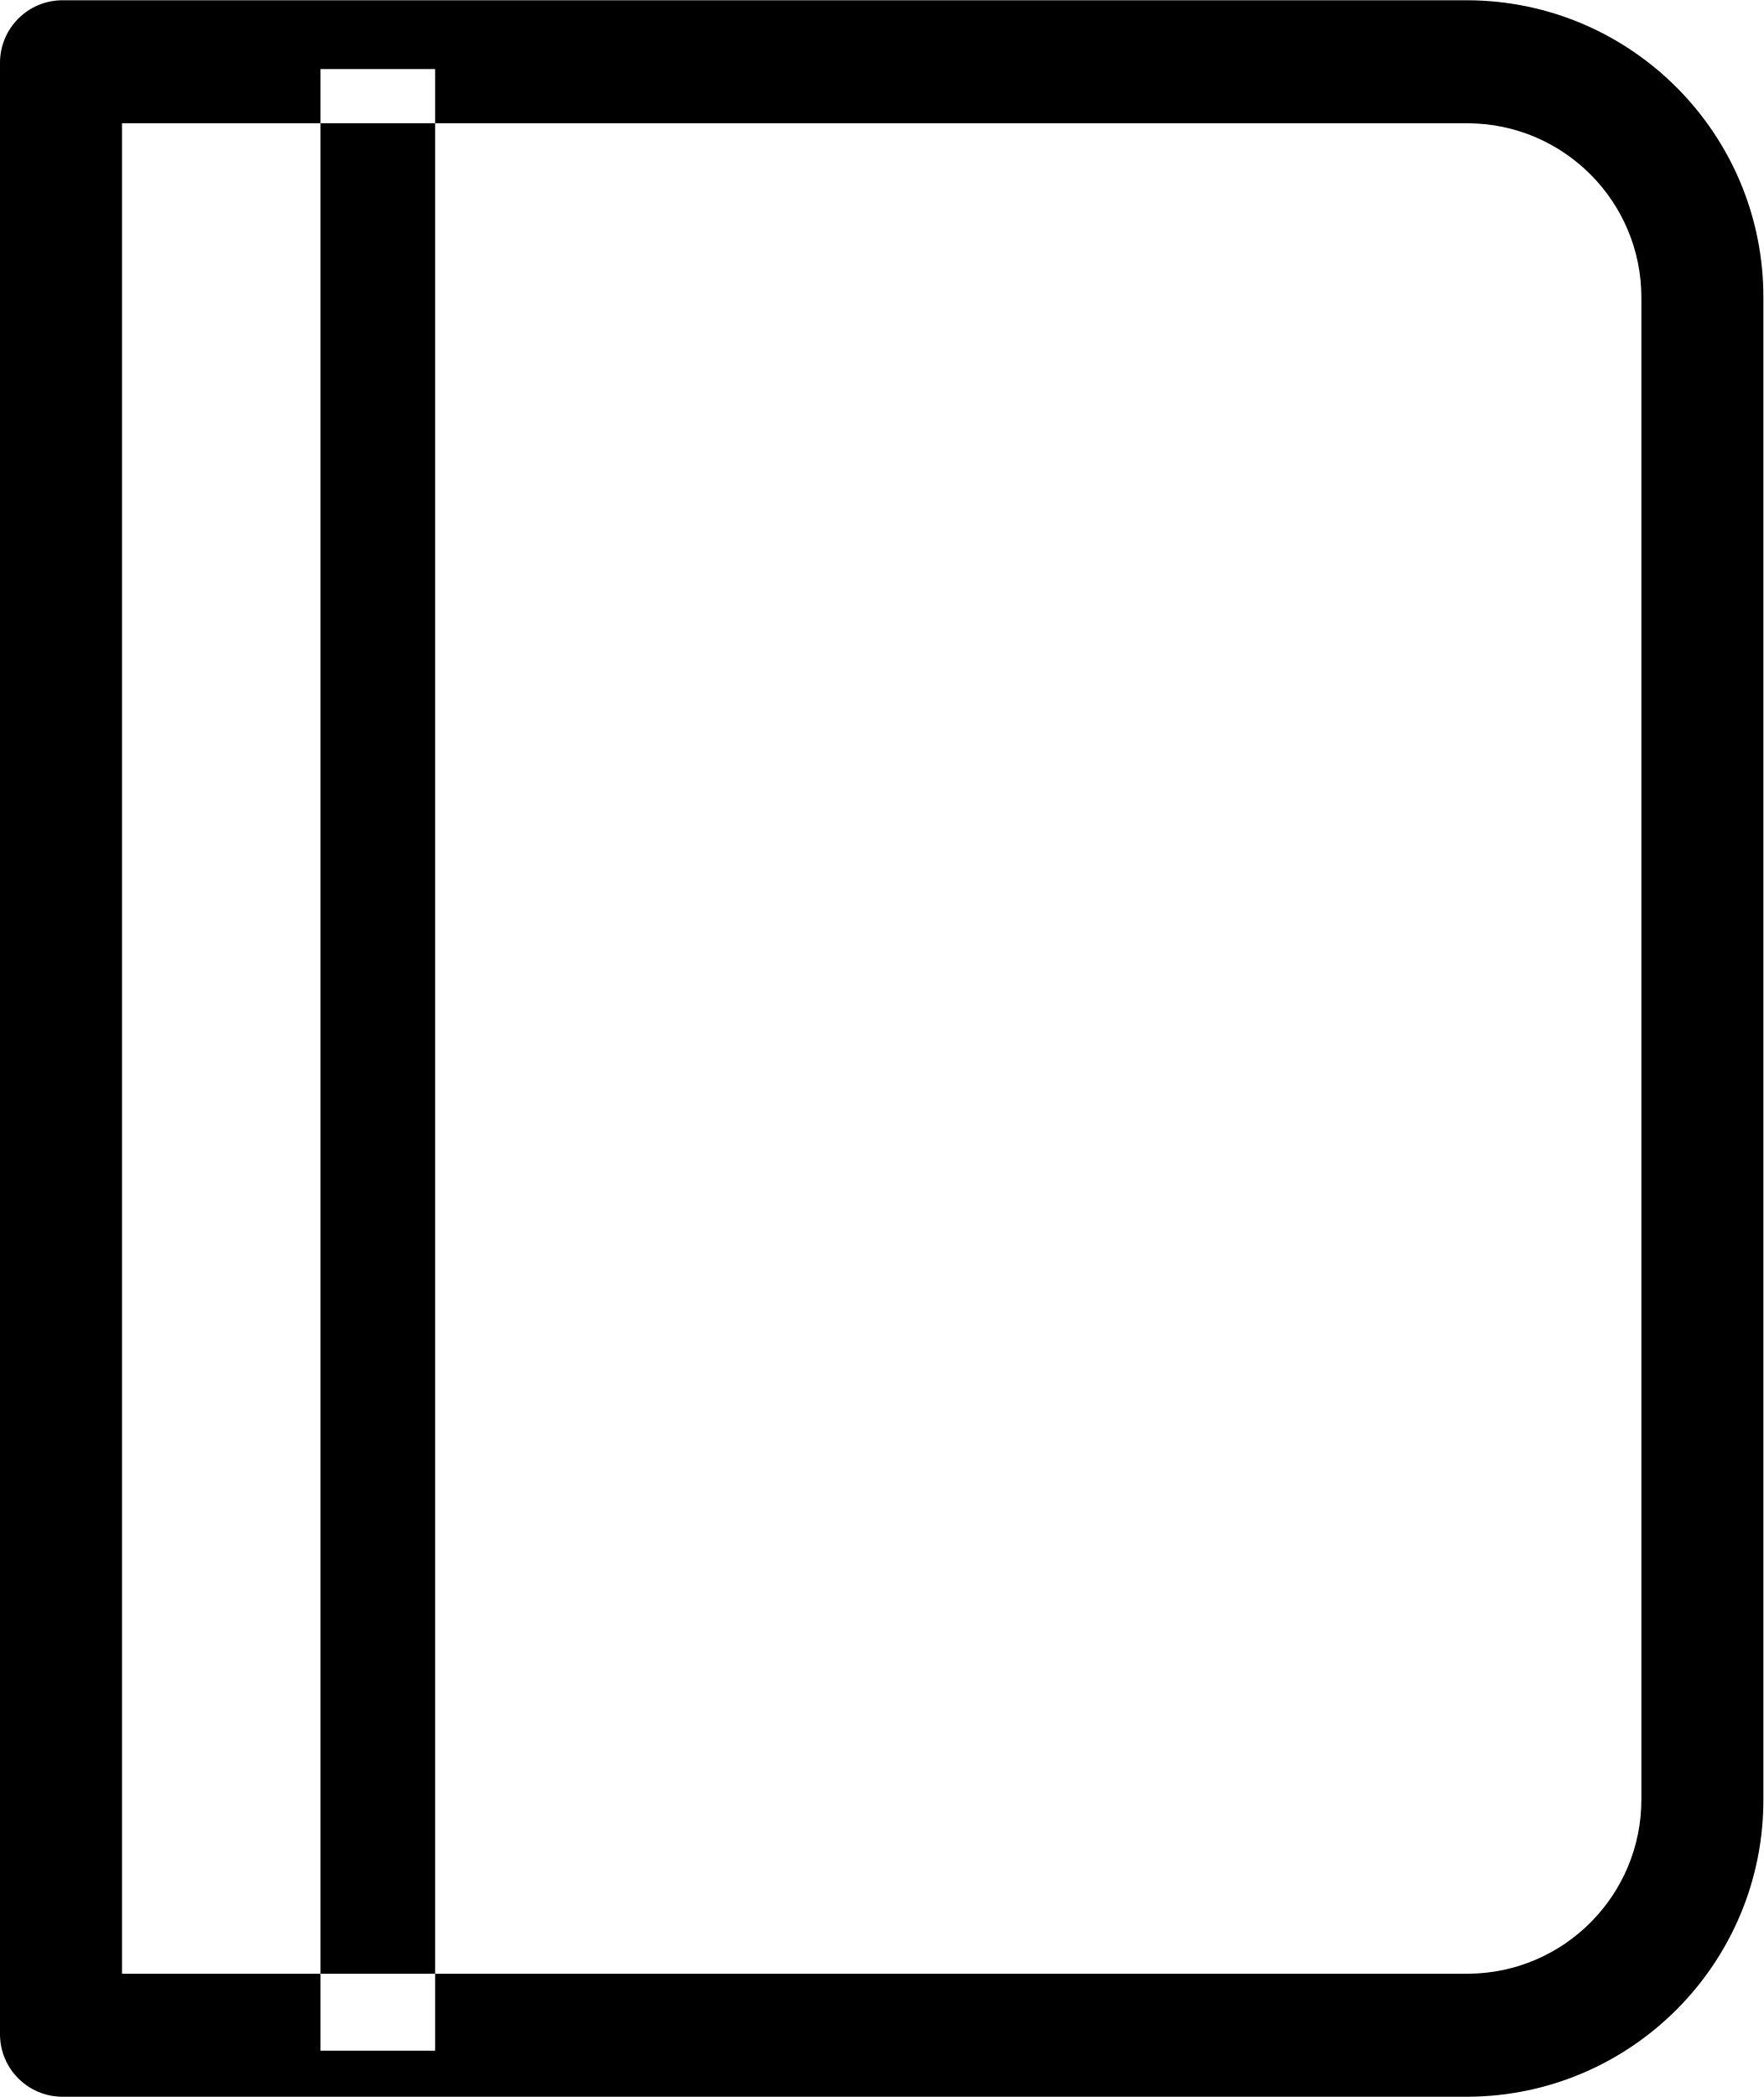
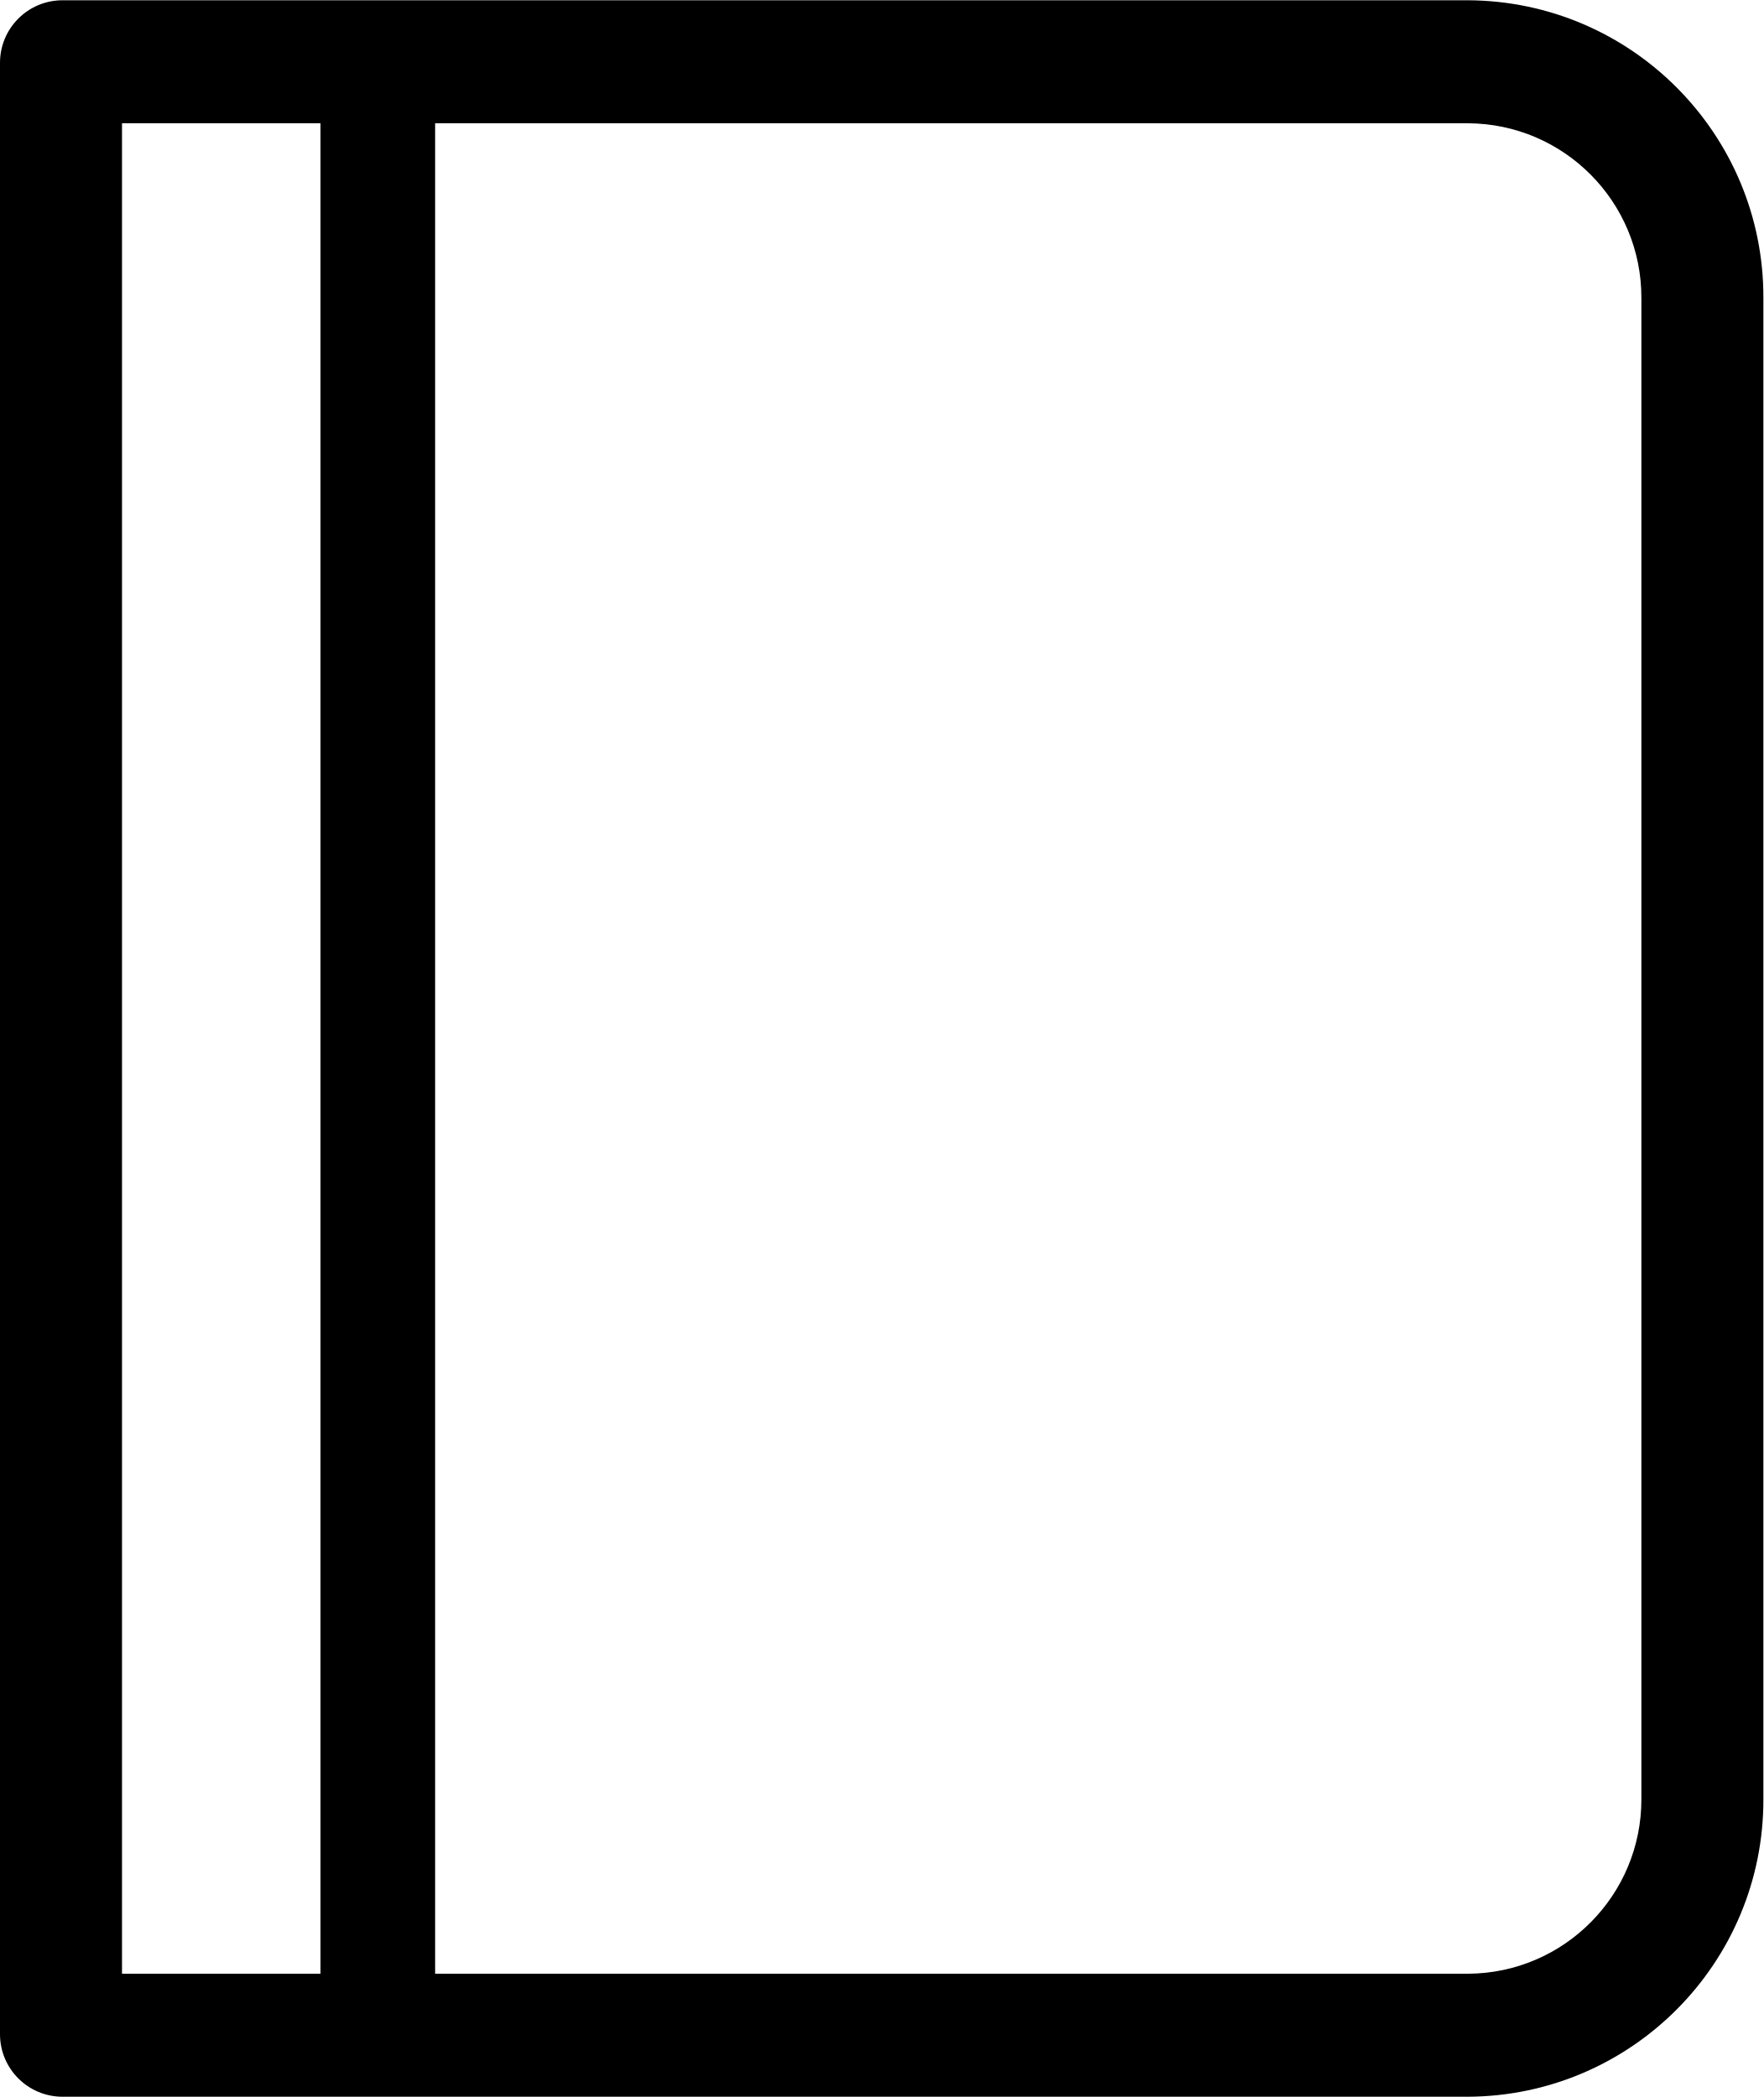
<svg xmlns="http://www.w3.org/2000/svg" width="74" height="88" viewBox="0 0 74 88">
  <defs>
    <style>
      .cls-1 {
        fill-rule: evenodd;
      }
    </style>
  </defs>
-   <path id="_6-Konspekt.svg" data-name="6-Konspekt.svg" class="cls-1" d="M1306.6,347.011h-58.99a2.625,2.625,0,0,0-2.61,2.635v82.708a2.625,2.625,0,0,0,2.61,2.635h58.99a12.462,12.462,0,0,0,12.4-12.5V359.509A12.462,12.462,0,0,0,1306.6,347.011Zm-56.48,82.816V352.173h56.48a7.313,7.313,0,0,1,7.28,7.336v62.982a7.313,7.313,0,0,1-7.28,7.336h-56.48Zm8.33-79.93h4.81v83.161h-4.81V349.9Z" transform="translate(-1245 -347)" />
+   <path id="_6-Konspekt.svg" data-name="6-Konspekt.svg" class="cls-1" d="M1306.6,434.989h-58.99a2.625,2.625,0,0,1-2.61-2.635V349.646a2.625,2.625,0,0,1,2.61-2.635h58.99a12.462,12.462,0,0,1,12.4,12.5v62.982A12.462,12.462,0,0,1,1306.6,434.989Zm-56.48-5.162h8.33V352.173h-8.33v77.654Zm63.76-70.318a7.313,7.313,0,0,0-7.28-7.336h-43.34v77.654h43.34a7.313,7.313,0,0,0,7.28-7.336V359.509Z" transform="translate(-1245 -347)" />
</svg>
